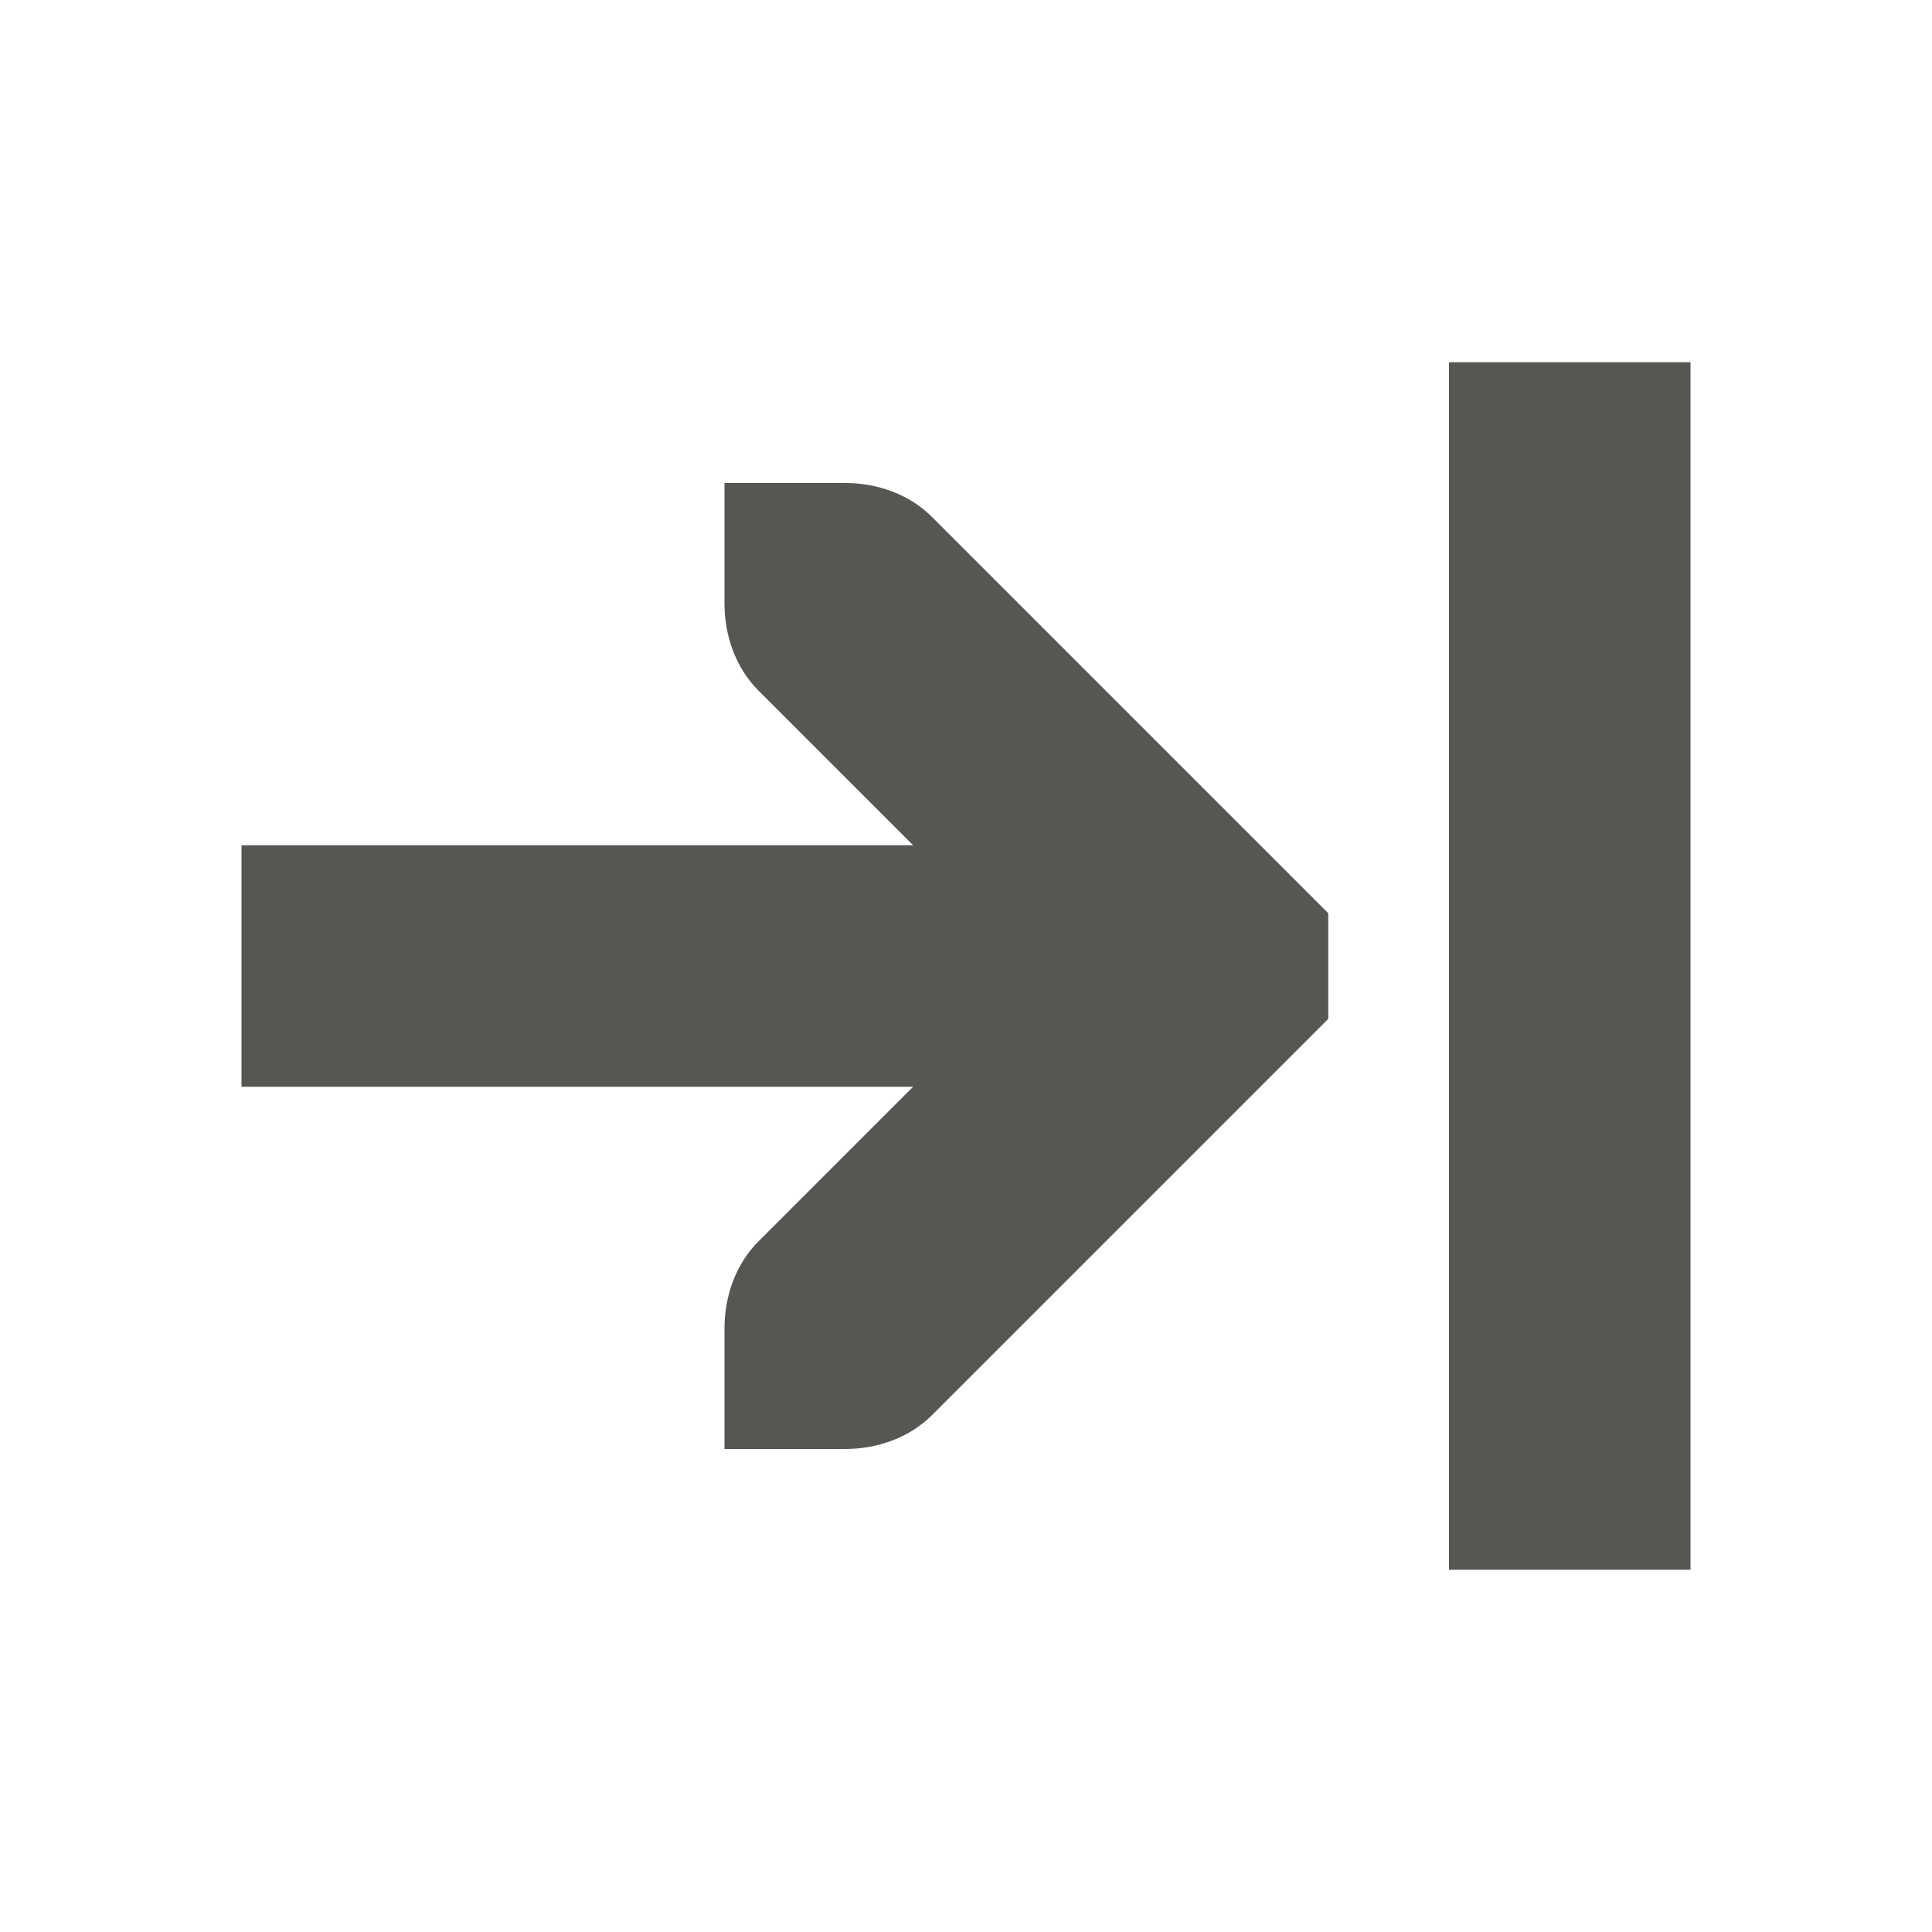
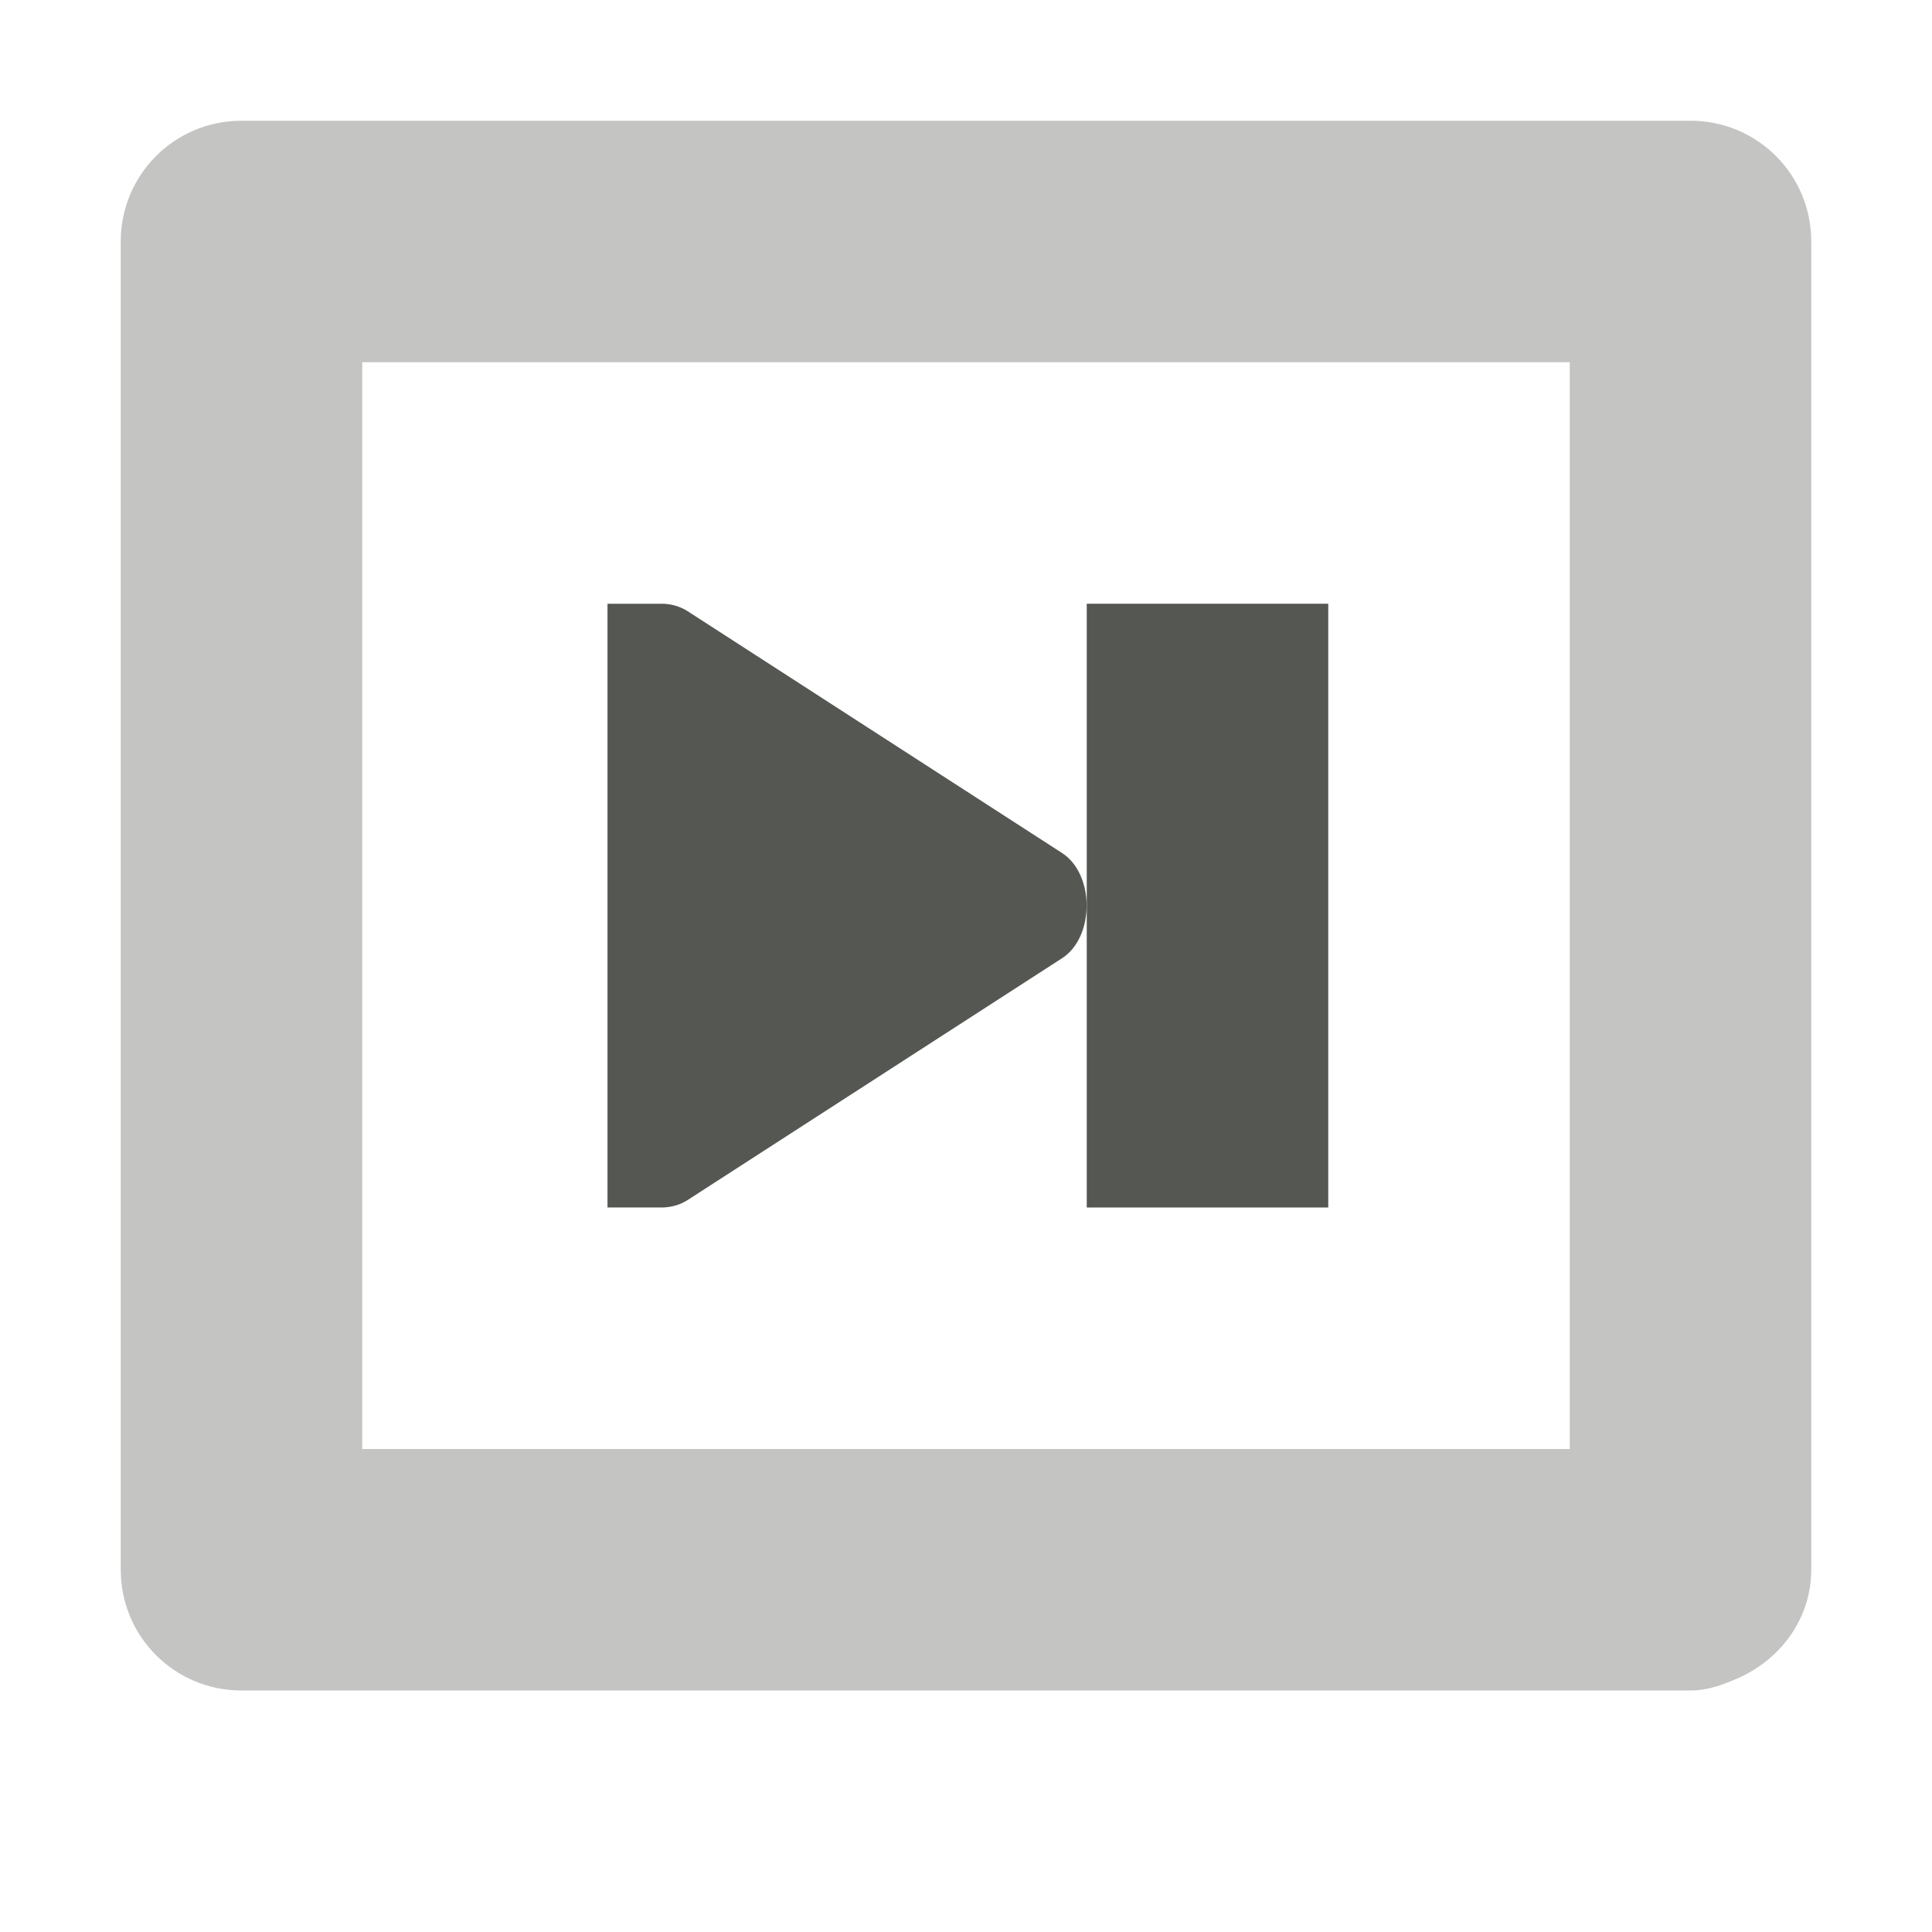
<svg xmlns="http://www.w3.org/2000/svg" width="16" height="16" id="svg3991" version="1.1">
  <defs id="defs3993" />
  <g id="layer1" transform="translate(0,-1036.362)">
-     <g transform="translate(-475,915)" style="display:inline" id="g4203">
-       <rect y="121.362" x="475" height="16" width="16" id="rect5015" style="fill:none;stroke:none" />
-       <rect transform="matrix(0,1,-1,0,0,0)" y="-489" x="124.362" height="2" width="10" id="rect5061-5" style="fill:#555753;fill-opacity:1;stroke:none;display:inline" />
-       <path d="m 477,130.362 5.562,0 -1.281,1.281 c -0.188,0.188 -0.281,0.453 -0.281,0.719 l 0,1 1,0 c 0.265,-1e-5 0.531,-0.093 0.719,-0.281 l 3,-3 0.281,-0.281 0,-0.875 -0.281,-0.281 -3,-3 C 482.531,125.455 482.265,125.362 482,125.362 l -1,0 0,1 c 10e-6,0.265 0.093,0.531 0.281,0.719 l 1.281,1.281 -5.562,0 z" id="path3613-3" style="font-size:medium;font-style:normal;font-variant:normal;font-weight:normal;font-stretch:normal;text-indent:0;text-align:start;text-decoration:none;line-height:normal;letter-spacing:normal;word-spacing:normal;text-transform:none;direction:ltr;block-progression:tb;writing-mode:lr-tb;text-anchor:start;color:#000000;fill:#555753;fill-opacity:1;stroke:none;stroke-width:2;marker:none;visibility:visible;display:inline;overflow:visible;enable-background:accumulate;font-family:Bitstream Vera Sans;-inkscape-font-specification:Bitstream Vera Sans" />
+     <g transform="translate(-475,915)" style="display:inline" id="g5389">
+       <path style="font-size:medium;font-style:normal;font-variant:normal;font-weight:normal;font-stretch:normal;text-indent:0;text-align:start;text-decoration:none;line-height:normal;letter-spacing:normal;word-spacing:normal;text-transform:none;direction:ltr;block-progression:tb;writing-mode:lr-tb;text-anchor:start;color:#000000;fill:#555753;fill-opacity:1;fill-rule:nonzero;stroke:none;stroke-width:2;marker:none;visibility:visible;display:inline;overflow:visible;enable-background:accumulate;font-family:Bitstream Vera Sans;-inkscape-font-specification:Bitstream Vera Sans" id="path3807-1-1-9-38-4-1" d="m 480.031,126.362 0,5 0.401,0 0.042,0 c 0.077,5e-4 0.154,-0.019 0.221,-0.062 l 3.097,-2 c 0.137,-0.086 0.207,-0.262 0.207,-0.438 0,-0.176 -0.07,-0.352 -0.207,-0.438 l -3.097,-2 c -0.067,-0.043 -0.144,-0.063 -0.221,-0.062 l -0.042,0 z" />
+       <rect y="121.362" x="475" height="16" width="16" id="rect4993-9" style="fill:none;stroke:none" />
+       <path id="rect5000-1-8" d="m 477,122.362 c -0.554,0 -1,0.446 -1,1 l 0,11 c 0,0.554 0.446,1 1,1 l 12,0 c 0.139,0 0.255,-0.043 0.375,-0.094 0.359,-0.151 0.625,-0.491 0.625,-0.906 l 0,-11 c 0,-0.554 -0.446,-1 -1,-1 l -12,0 z m 1,2 10,0 0,9 -10,0 0,-9 z" style="opacity:0.35;fill:#555753;fill-opacity:1;stroke:none" />
+       <rect y="126.362" x="484" height="5" width="2" id="rect5387" style="fill:#555753;fill-opacity:1;stroke:none" />
    </g>
  </g>
</svg>
